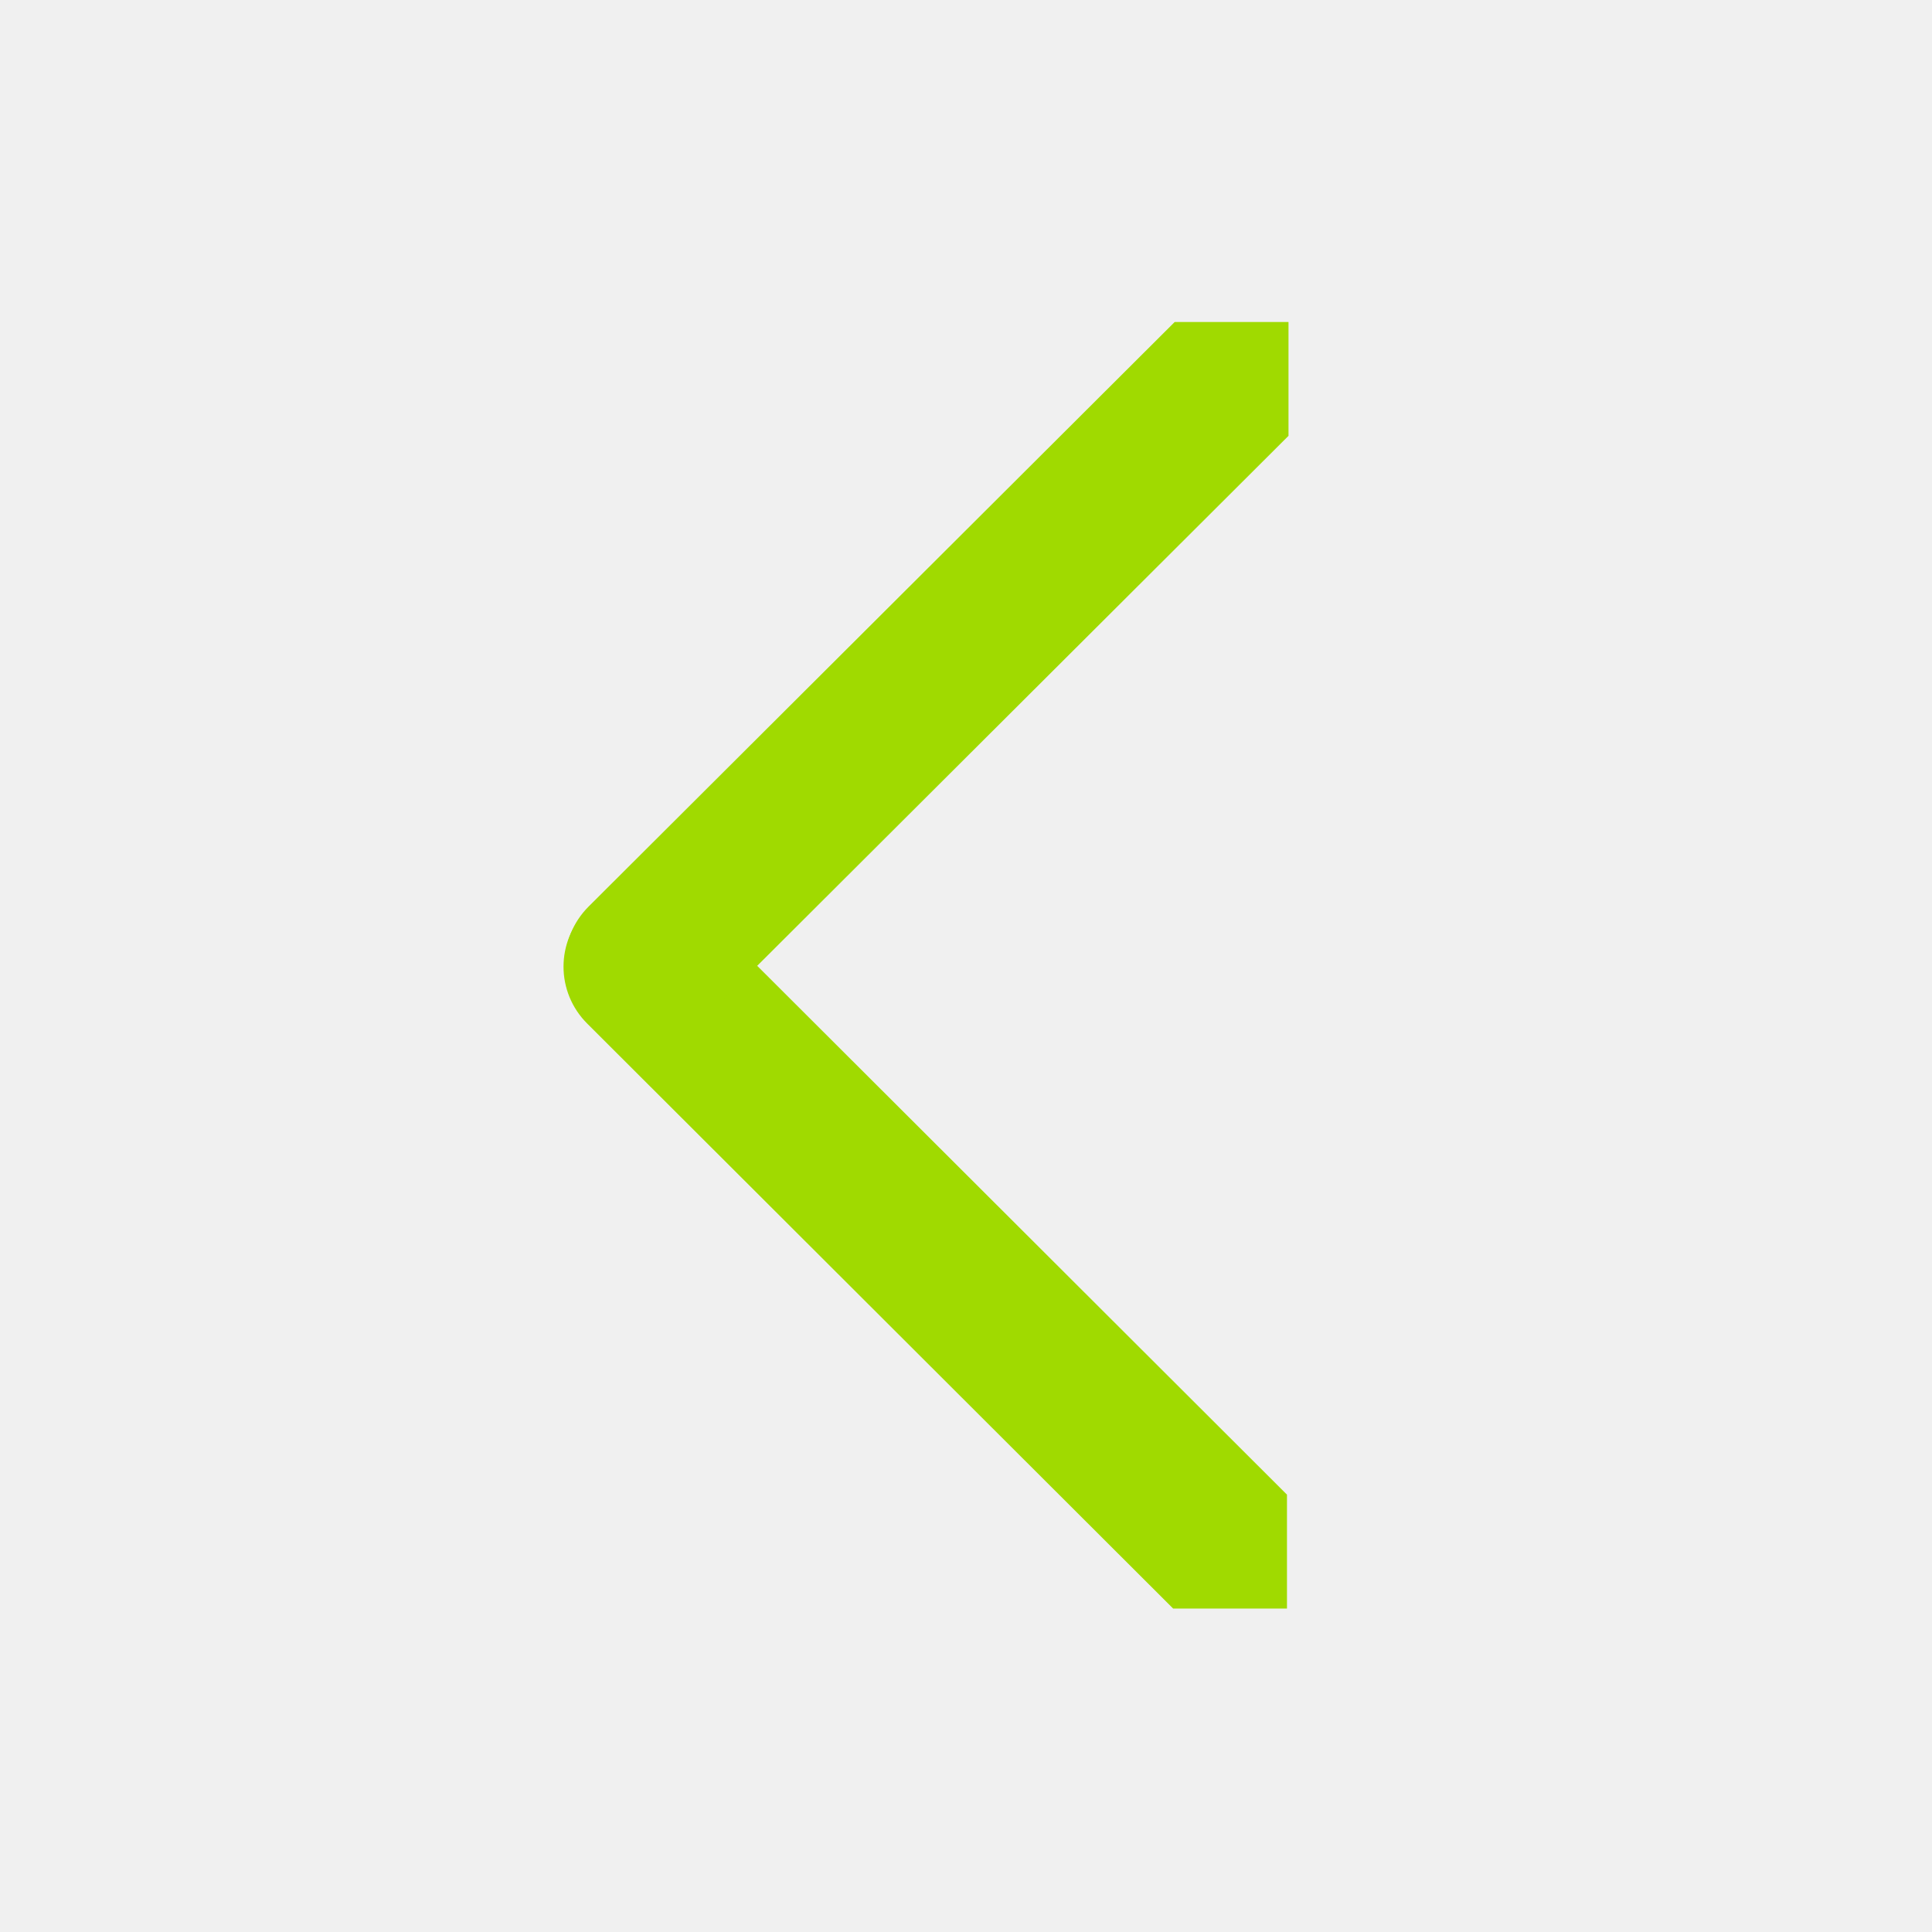
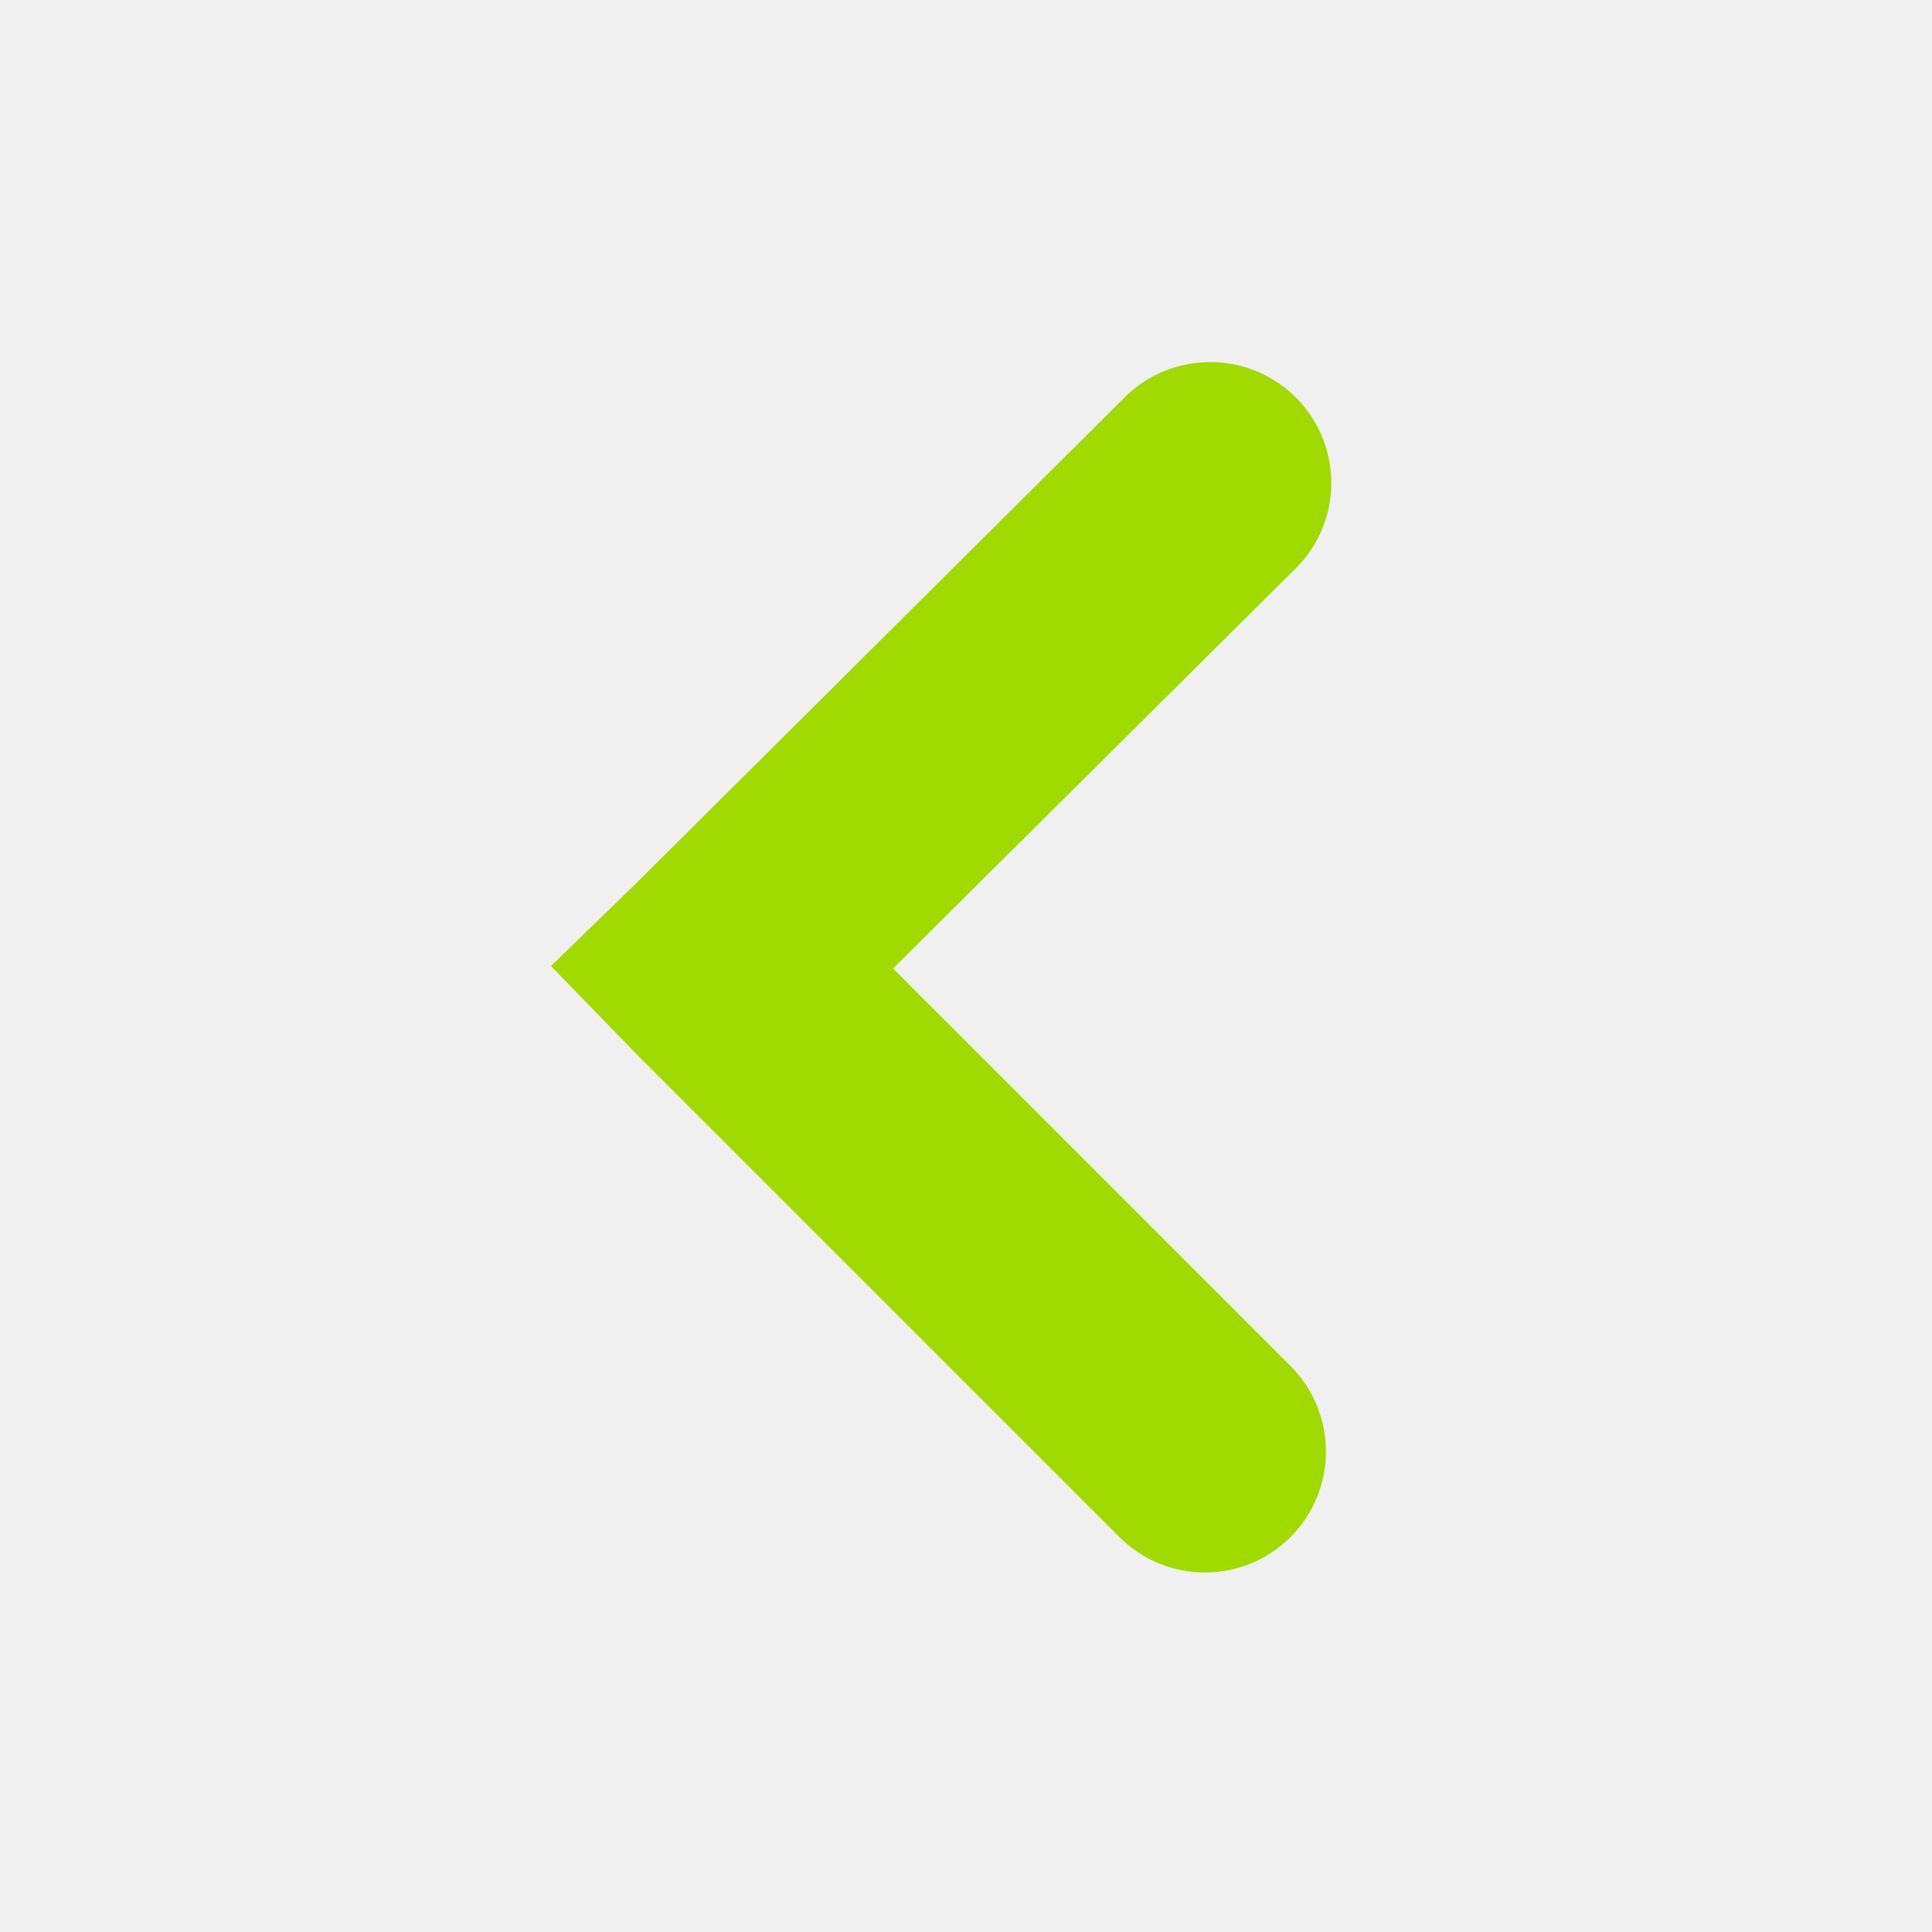
<svg xmlns="http://www.w3.org/2000/svg" version="1.0" width="24" height="24" id="svg7384">
  <defs id="defs7386" />
  <g transform="translate(587,-175)" id="layer3" />
  <g transform="translate(587,-175)" id="layer5" />
  <g transform="translate(587,-175)" id="layer7" />
  <g transform="translate(587,-175)" id="layer2" />
  <g transform="translate(587,-175)" id="layer8" />
  <g transform="translate(587,-1127.362)" id="layer1" />
  <g transform="translate(587,-175)" id="layer4" />
  <g transform="translate(587,-175)" id="layer9" />
  <g transform="translate(587,-175)" id="layer6">
    <rect width="24" height="24" x="-587" y="175" id="rect7278" style="opacity:0;fill:#ffffff;fill-opacity:1;stroke:none;display:inline" />
-     <g transform="translate(-596.3908,161.815)" id="layer1-64" style="fill:#a0da00;display:inline">
-       <g transform="matrix(-1,0,0,1,42.77817,-2.71e-3)" id="g2832-0" style="fill:#a0da00">
-         <g transform="translate(-2.94087,-1.5221e-2)" id="g2828-3" style="fill:#a0da00">
-           <path d="M 20.341,33.185 C 20.341,33.185 20.341,31.77 20.341,31.77 L 27.62,24.504 C 28.012,24.112 28.643,24.112 29.034,24.504 C 29.426,24.896 29.426,25.526 29.034,25.918 L 21.755,33.185 C 21.755,33.185 20.341,33.185 20.341,33.185 L 20.341,33.185 z" id="rect3637-07" style="fill:#a0da00;fill-opacity:1;stroke:none" />
-           <path d="M 20.322,17.203 C 20.322,17.203 20.322,18.617 20.322,18.617 L 27.603,25.88 C 27.994,26.271 28.625,26.271 29.017,25.88 C 29.408,25.488 29.408,24.857 29.017,24.465 L 21.736,17.203 C 21.736,17.203 20.322,17.203 20.322,17.203 L 20.322,17.203 z" id="rect3661-8" style="fill:#a0da00;fill-opacity:1;stroke:none" />
-         </g>
-       </g>
-     </g>
+     <path d="M -572.031,179.5 C -572.423,179.515 -572.793,179.684 -573.062,179.969 L -579.094,185.969 L -580.156,187 L -579.094,188.094 L -573.094,194.094 C -572.507,194.681 -571.556,194.681 -570.969,194.094 C -570.382,193.507 -570.382,192.556 -570.969,191.969 L -575.906,187.031 L -570.938,182.094 C -570.479,181.664 -570.336,180.995 -570.58,180.416 C -570.825,179.837 -571.404,179.471 -572.031,179.5 z" id="path7280-0" style="fill:#a0da00;fill-opacity:1;stroke:none;stroke-width:3;stroke-linecap:round;stroke-linejoin:miter;stroke-miterlimit:4;stroke-dasharray:none;stroke-opacity:1" />
  </g>
</svg>
